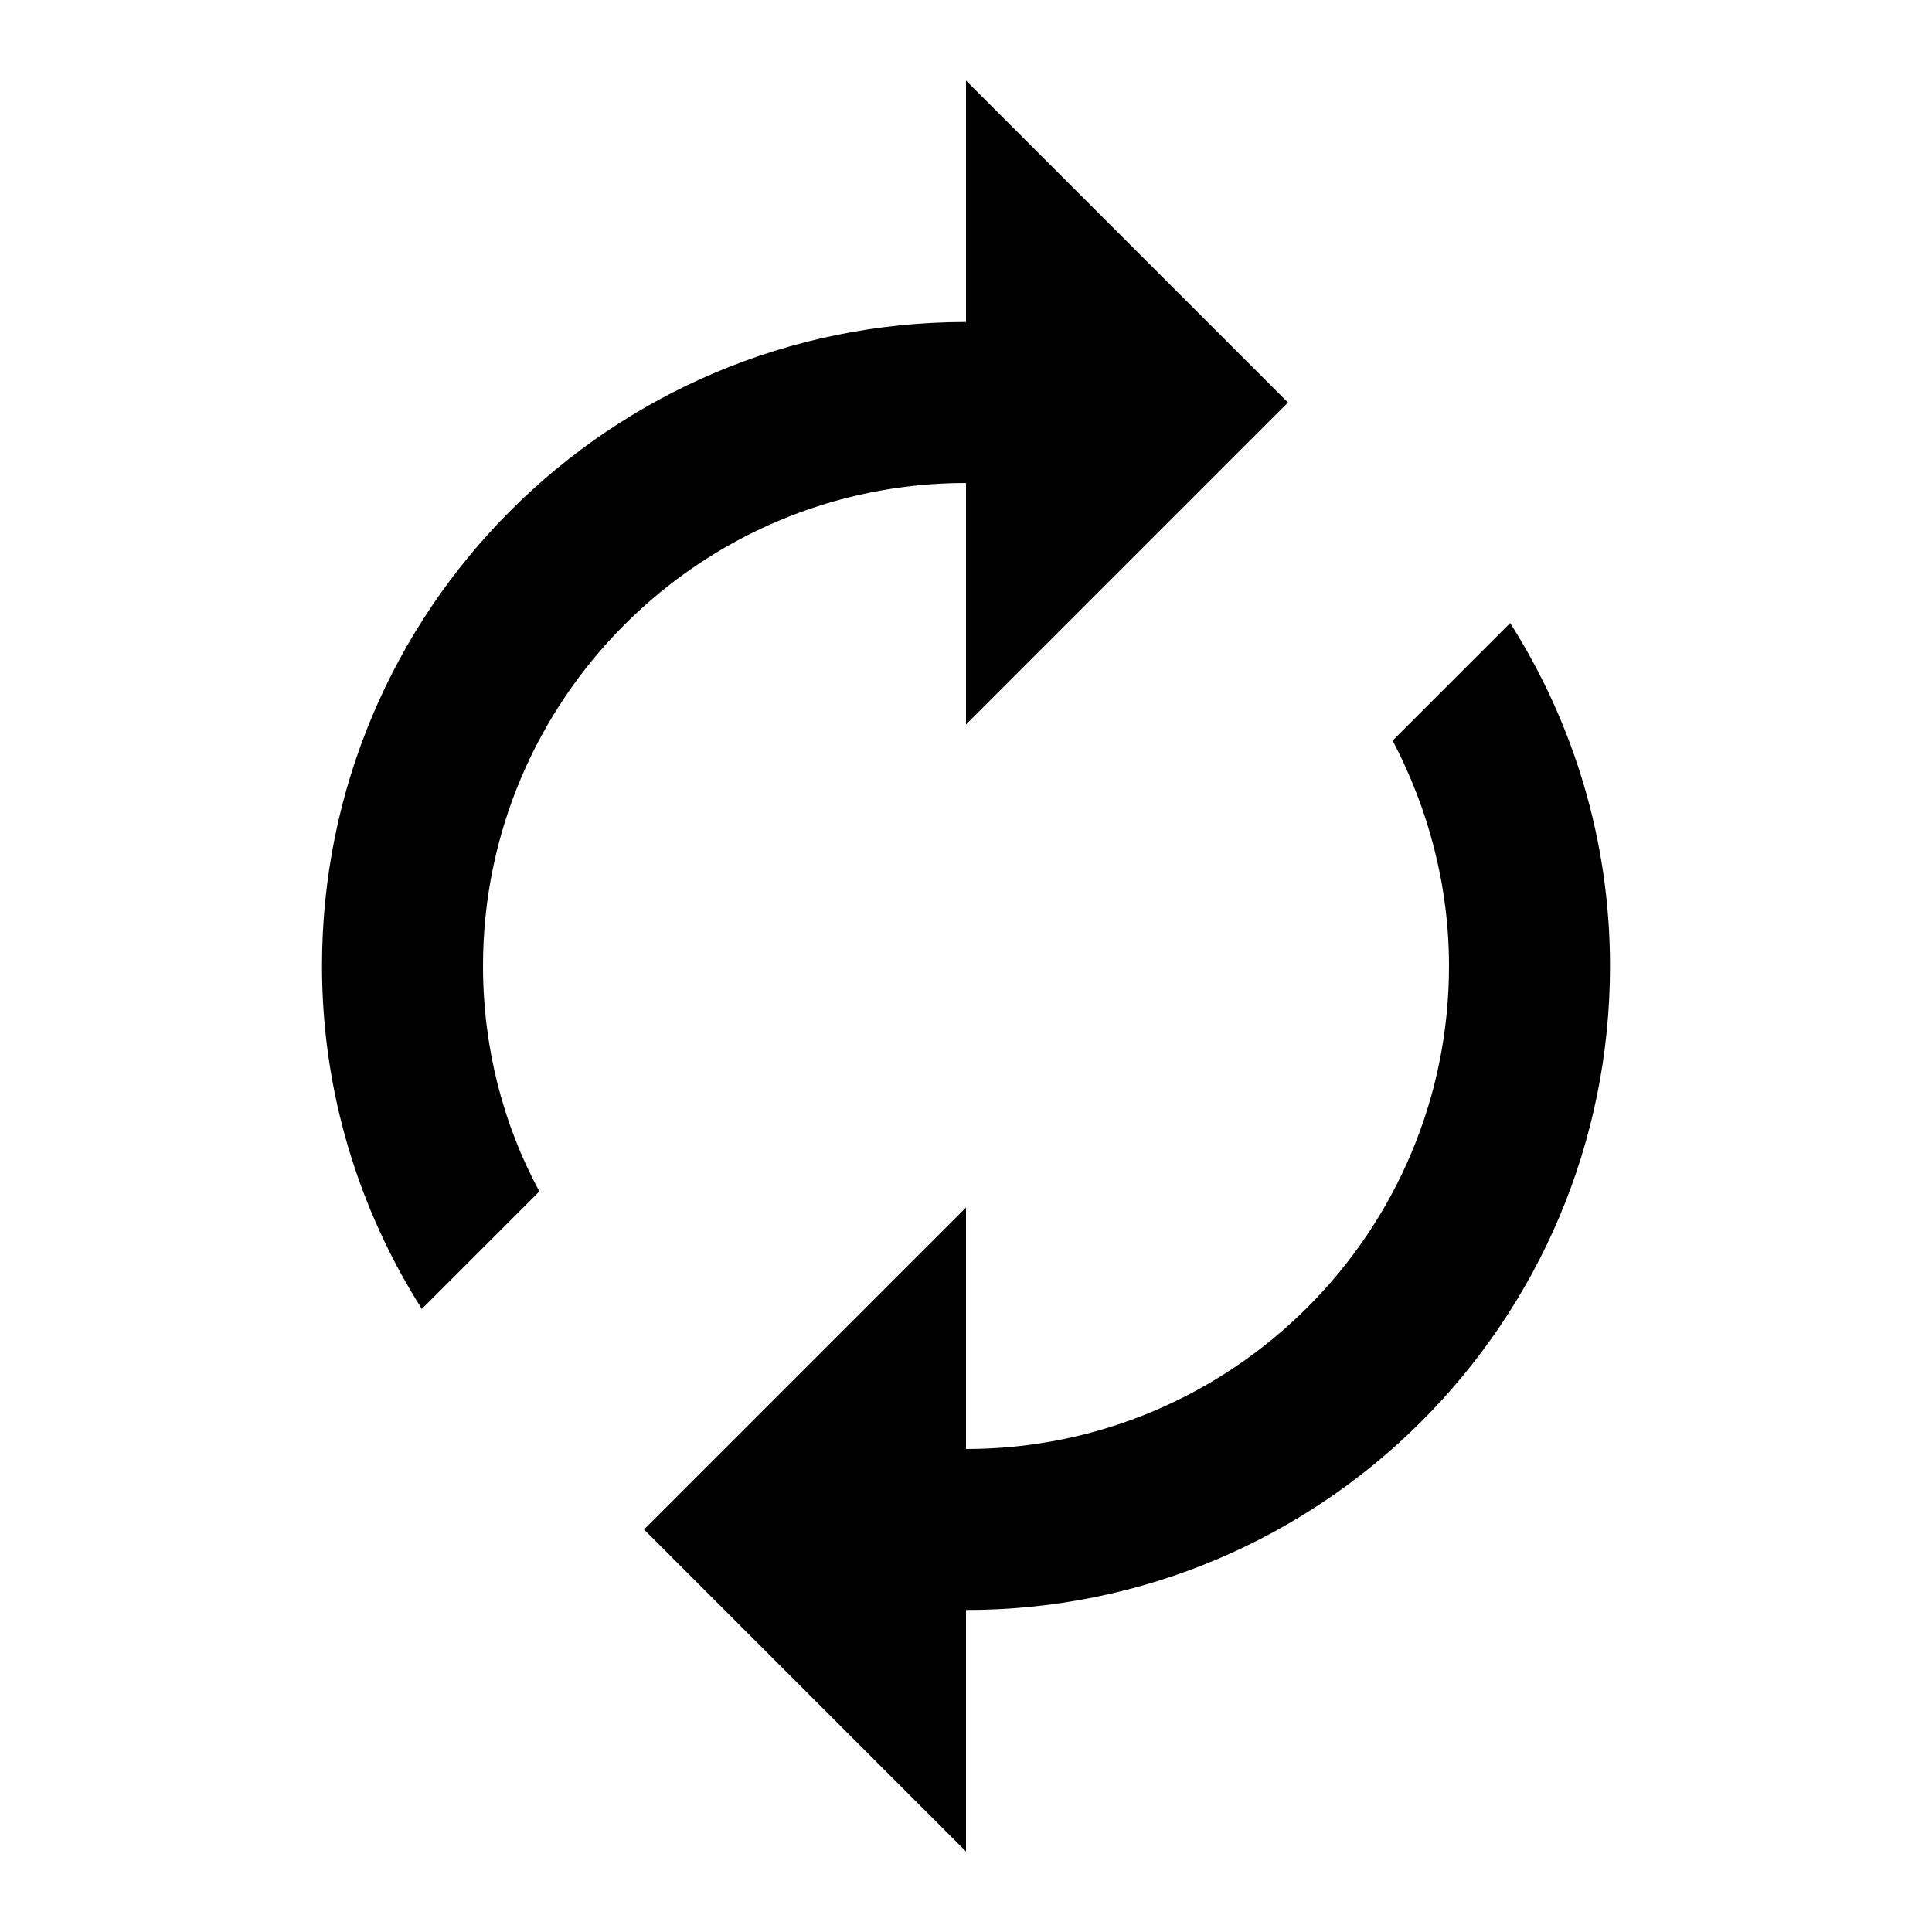
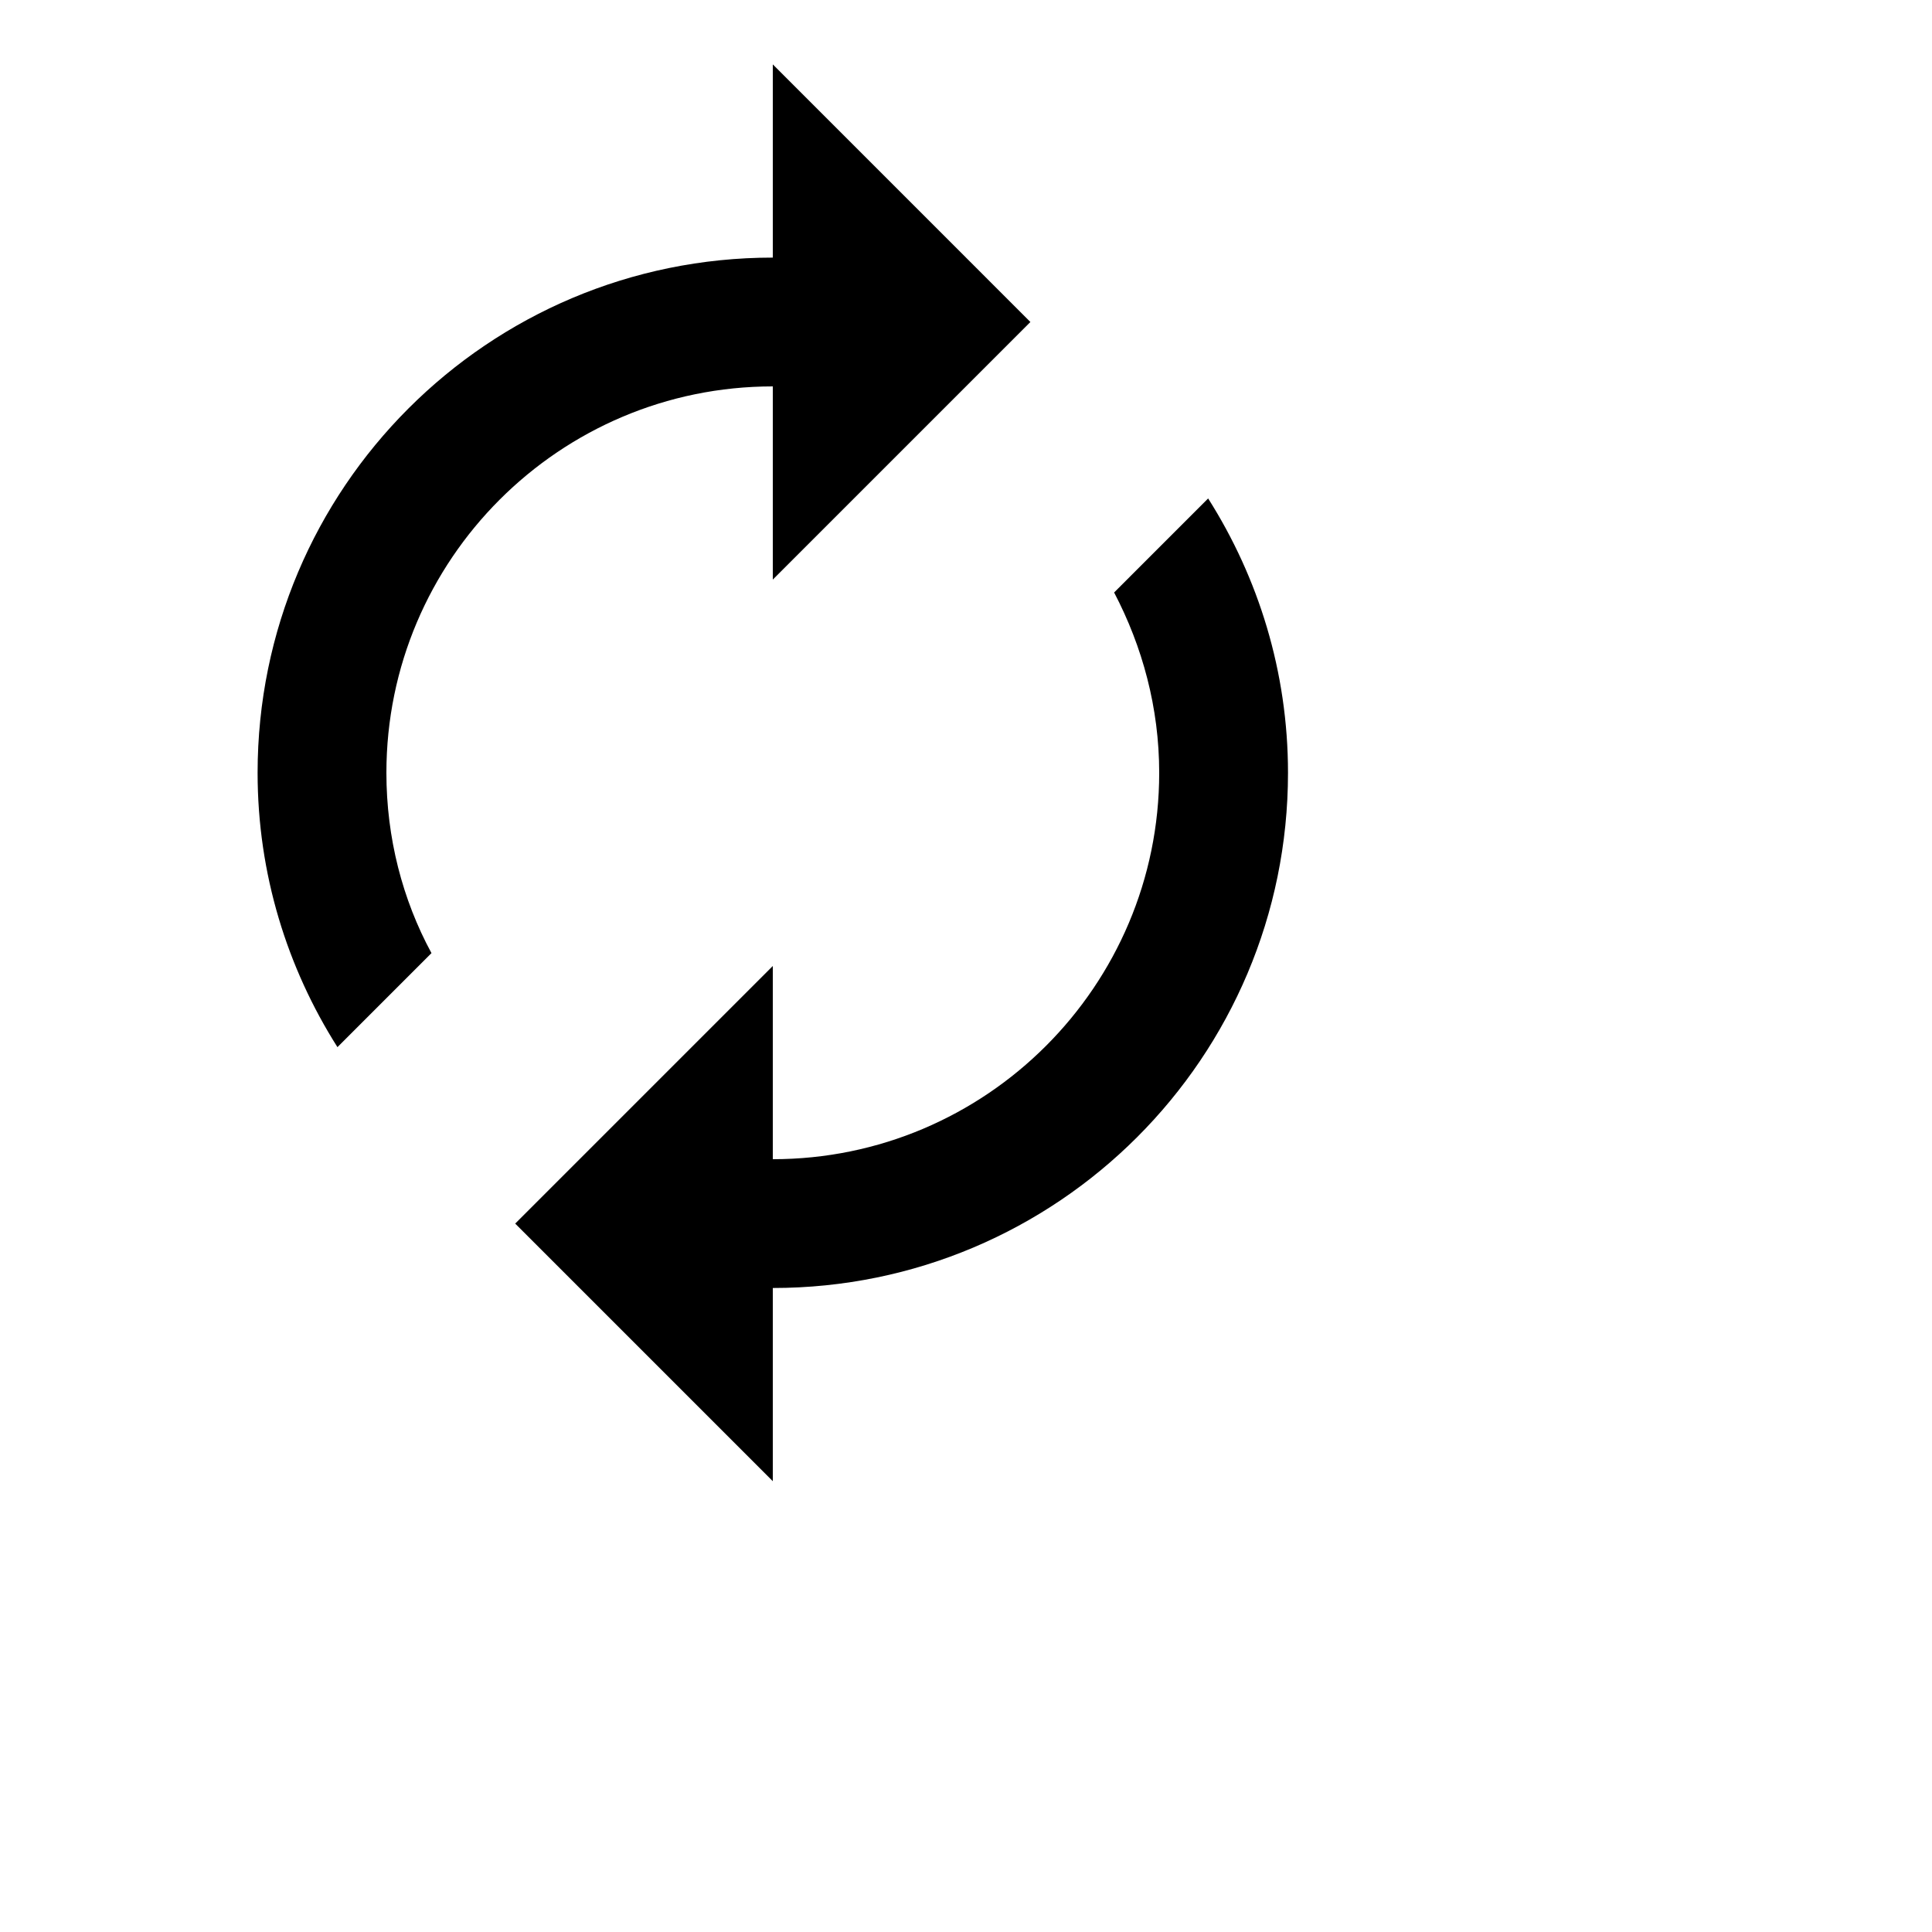
- <svg xmlns="http://www.w3.org/2000/svg">
+ <svg xmlns="http://www.w3.org/2000/svg" viewBox="0 0 30 30">
  <path d="M0 0h24v24H0V0z" fill="none" />
  <path d="M12 6v3l4-4-4-4v3c-4.42 0-8 3.58-8 8 0 1.57.46 3.03 1.24 4.26L6.7 14.8c-.45-.83-.7-1.79-.7-2.8 0-3.31 2.69-6 6-6zm6.76 1.74L17.3 9.2c.44.84.7 1.79.7 2.8 0 3.31-2.69 6-6 6v-3l-4 4 4 4v-3c4.42 0 8-3.58 8-8 0-1.57-.46-3.03-1.24-4.26z" />
</svg>
